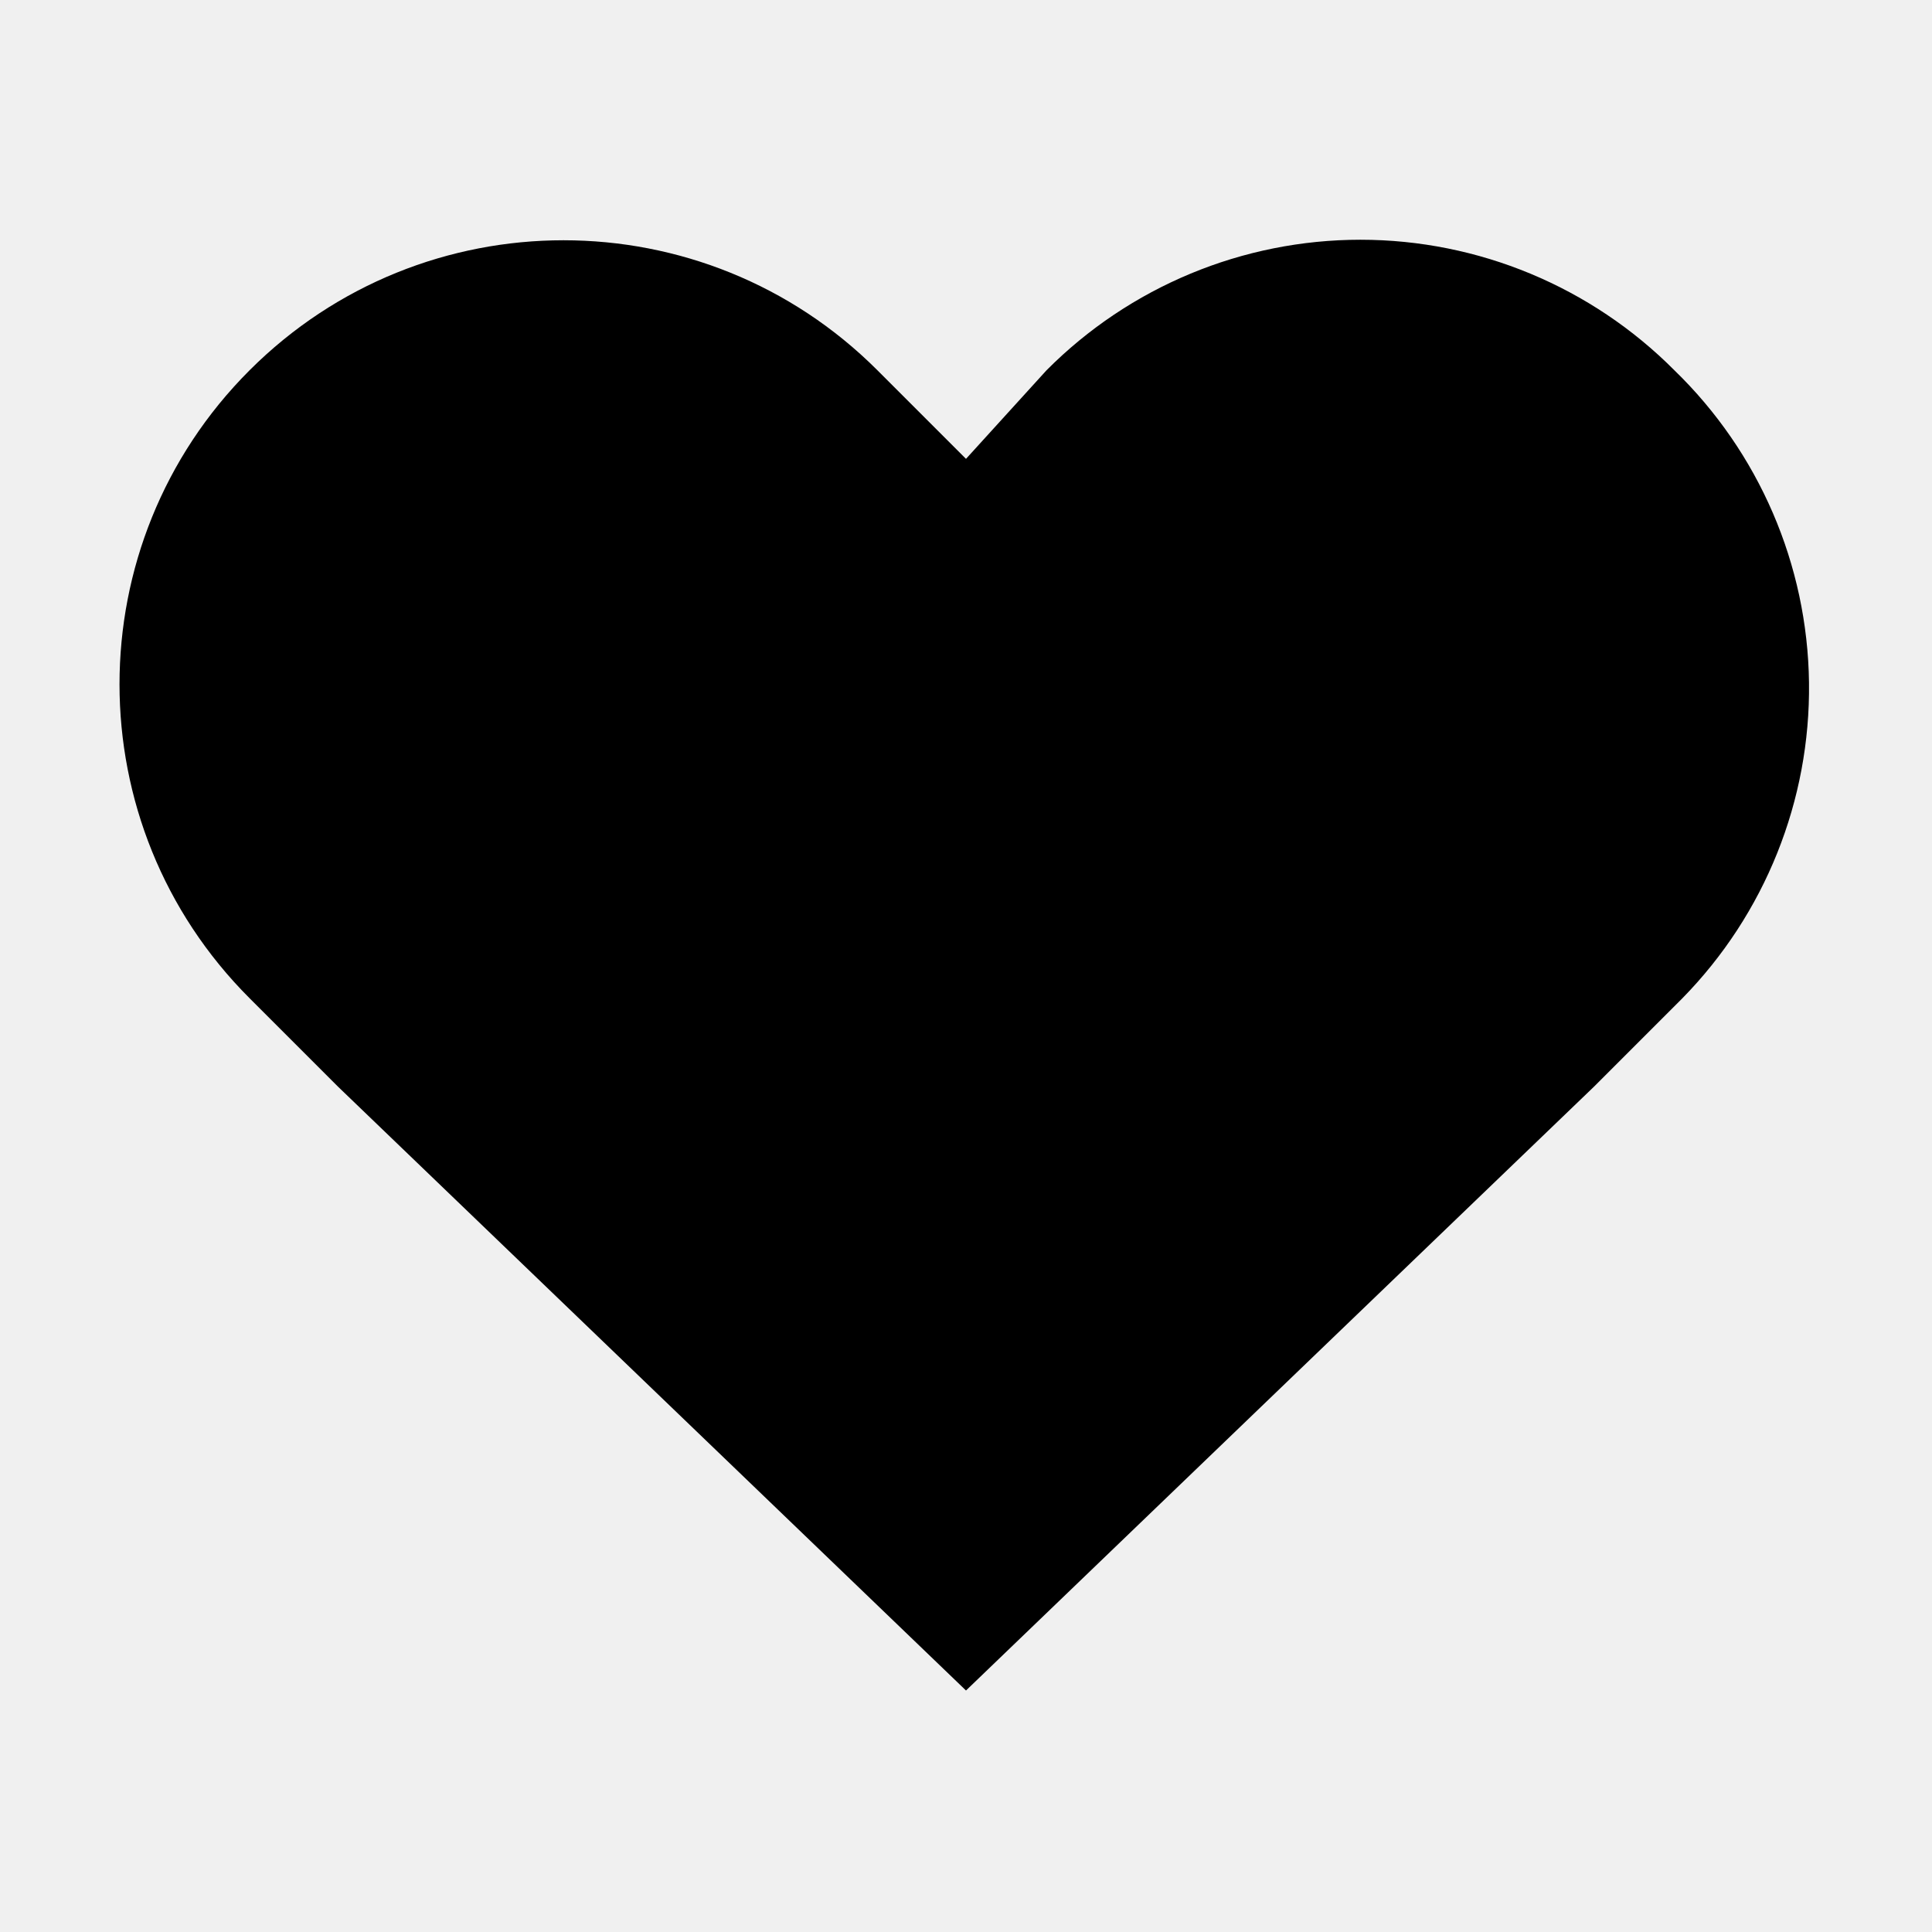
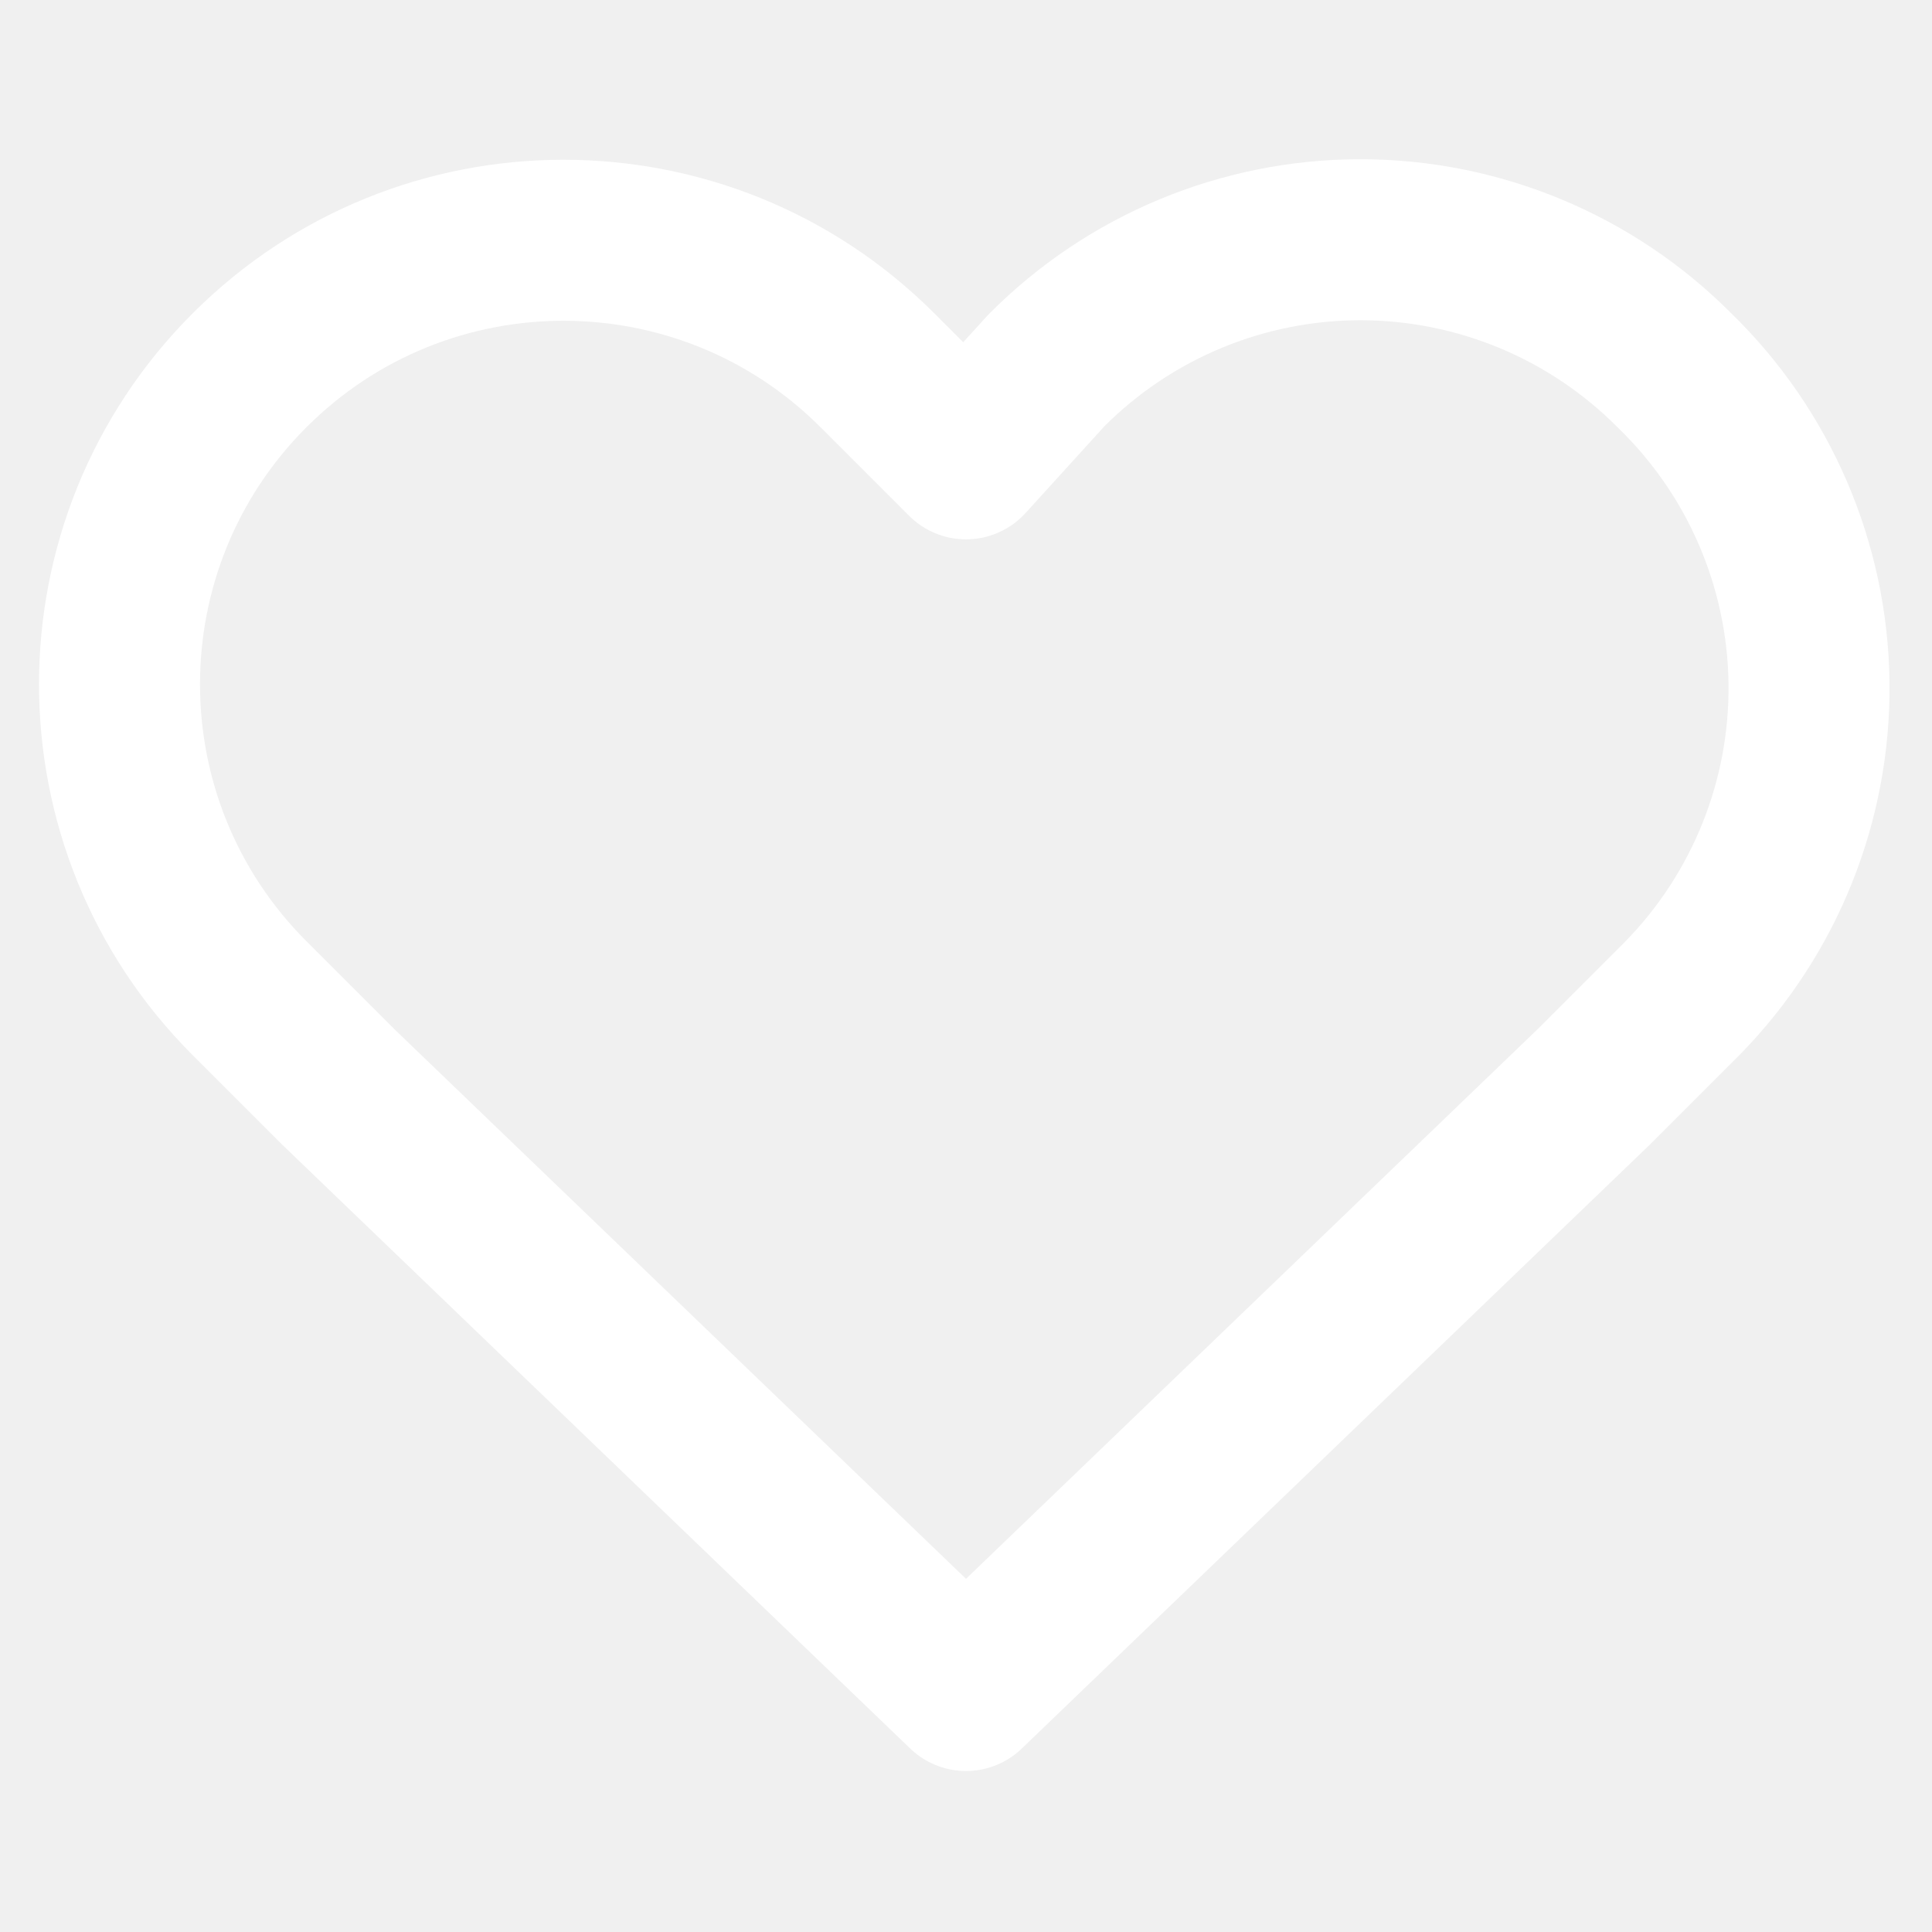
- <svg xmlns="http://www.w3.org/2000/svg" class="wishlist-icon" viewBox="0 0 24 24" aria-hidden="true">
+ <svg xmlns="http://www.w3.org/2000/svg" class="wishlist-icon" viewBox="0 0 24 24" aria-hidden="true" width="24" height="24" fill="none" stroke="#fff" stroke-width="2" stroke-linecap="round" stroke-linejoin="round">
  <path d="M20.8 4.6a5.5 5.5 0 0 0-7.8 0L12 5.7l-1.1-1.1a5.5 5.5 0 0 0-7.8 7.8l1.1 1.1L12 21l7.8-7.5 1.1-1.1a5.5 5.5 0 0 0-.1-7.8Z" />
</svg>
